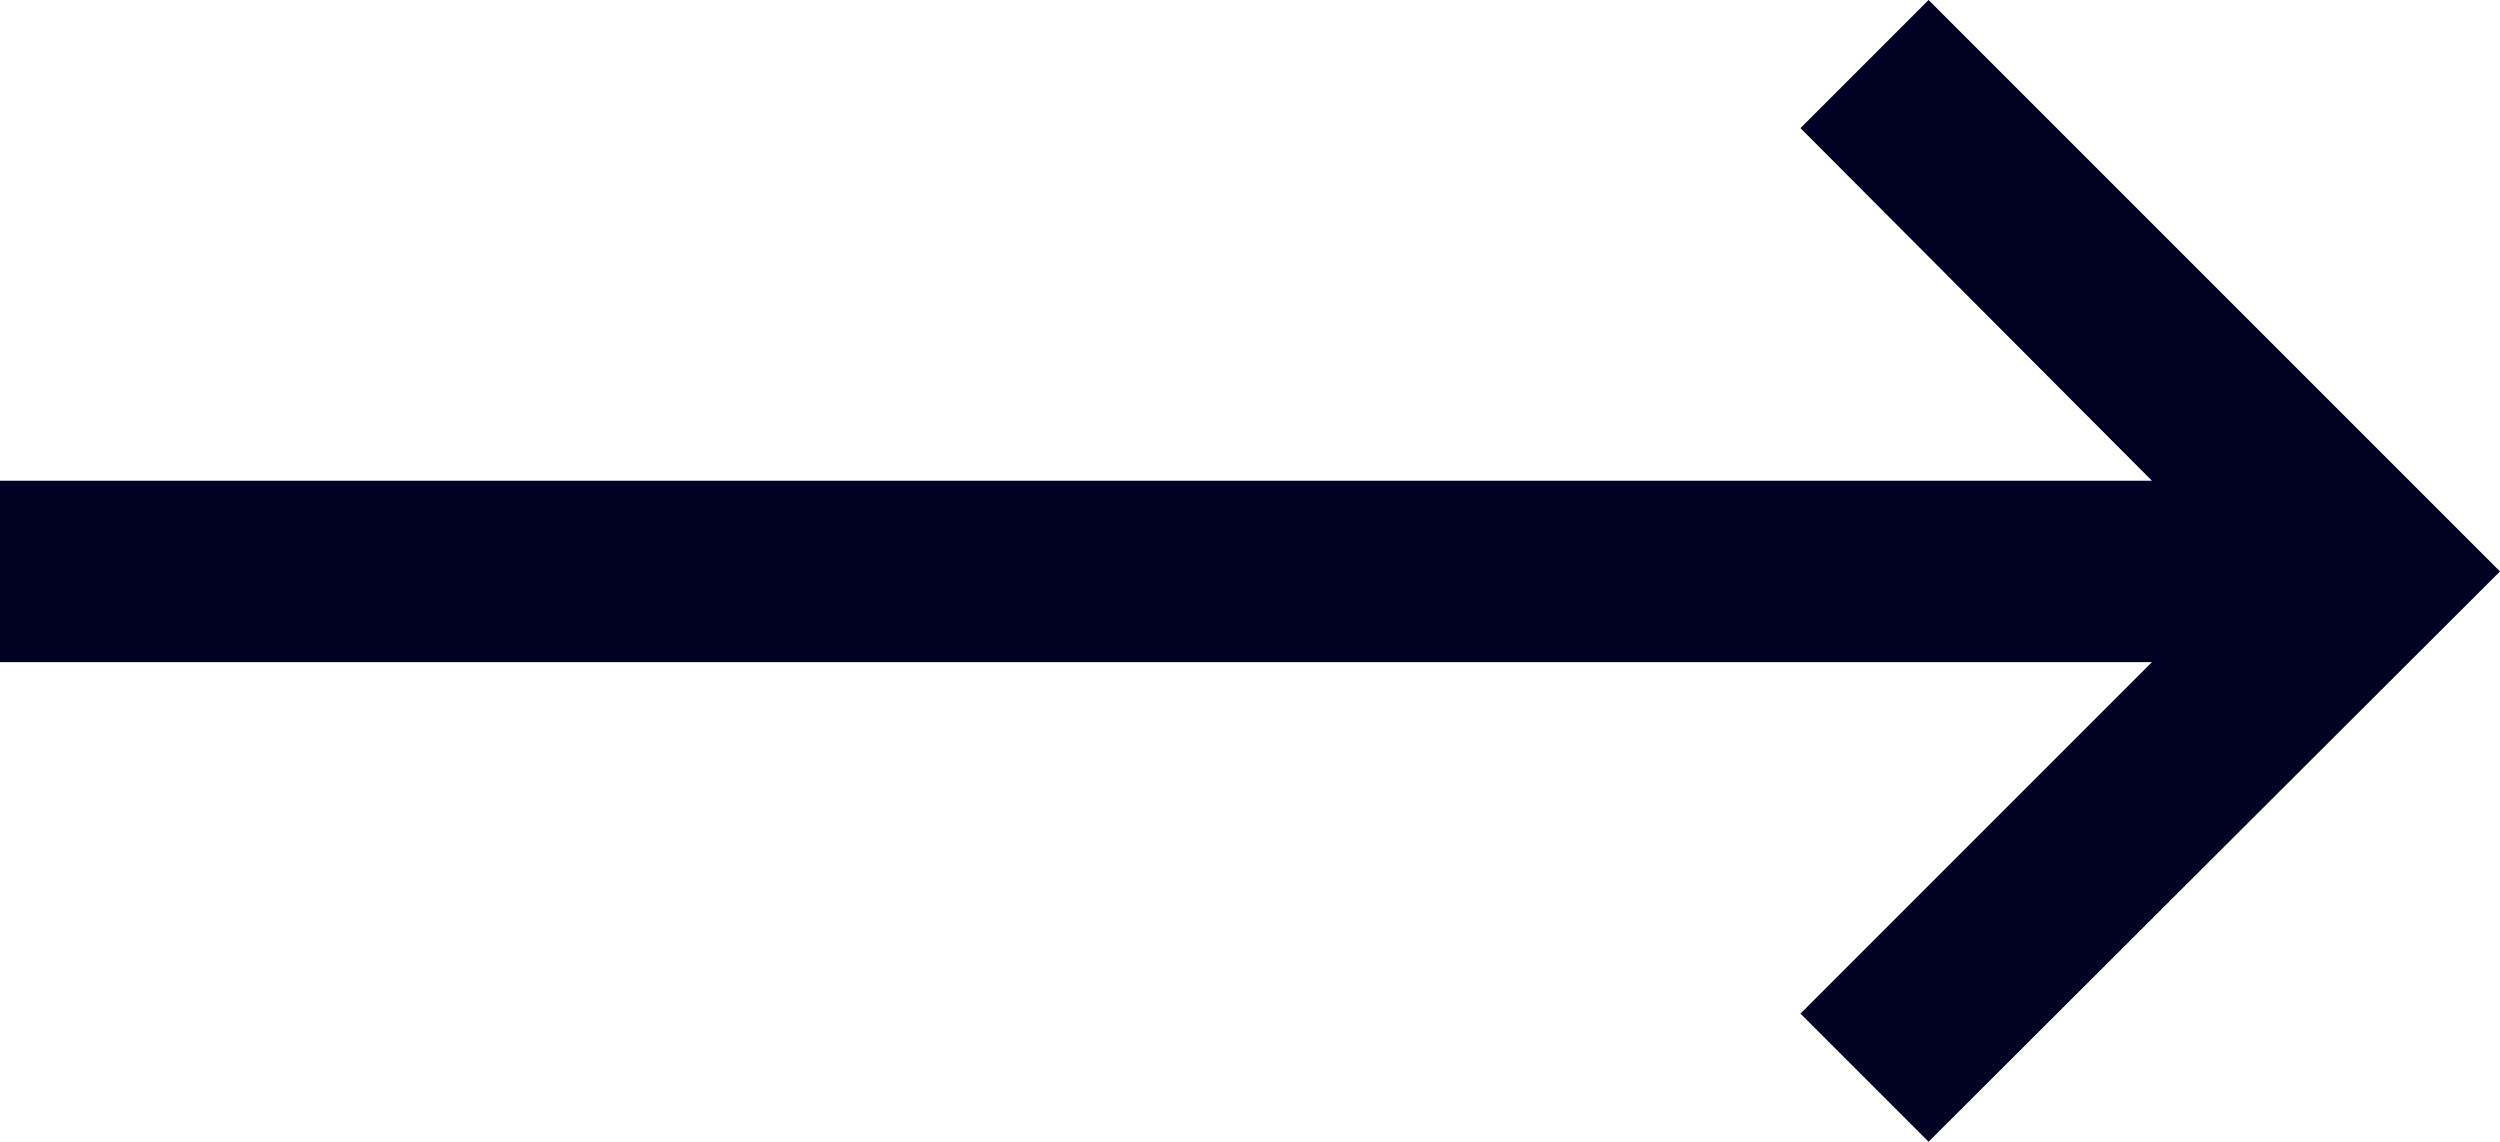
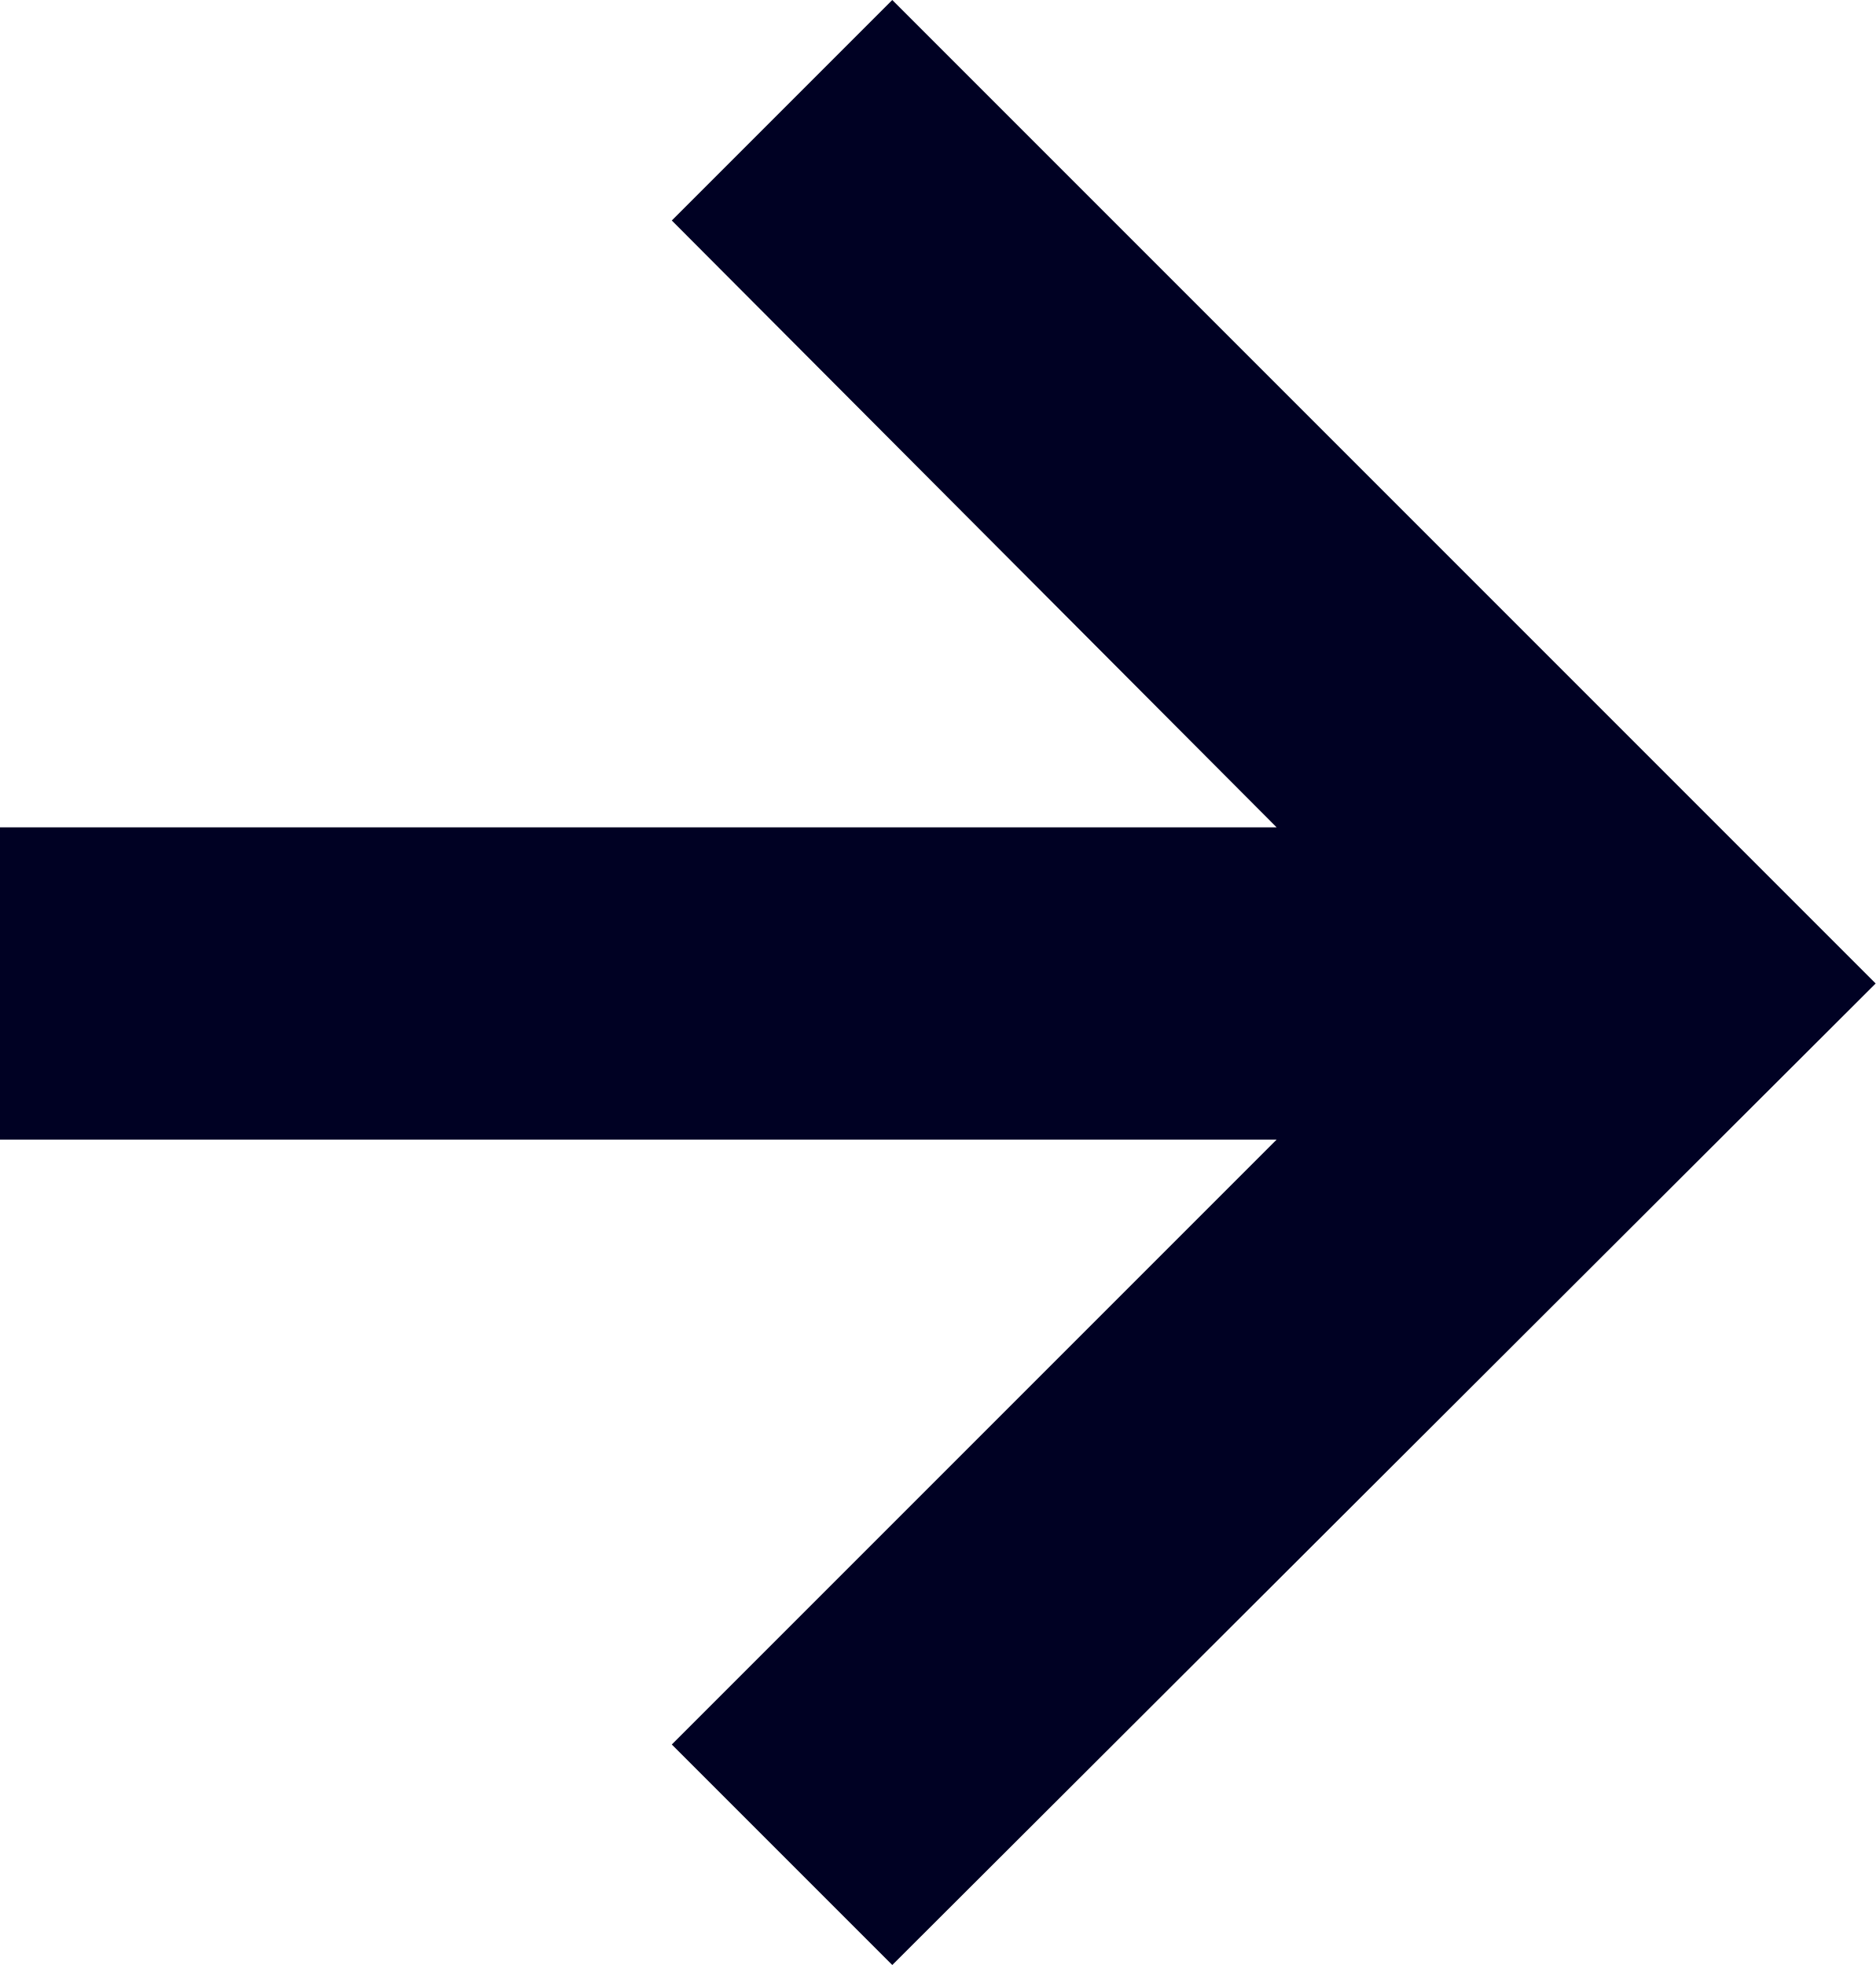
- <svg xmlns="http://www.w3.org/2000/svg" enable-background="new 0 0 220.5 100.7" version="1.1" viewBox="0 0 220.5 100.7" x="0px" xml:space="preserve" y="0px" style="fill: rgb(0, 1, 35);" original_string_length="455">
-   <g id="__id0_sbdt73wgsh">
-     <polygon points="170.1 100.7 220.5 50.4 170.1 0 158.8 11.3 189.8 42.4 0 42.4 0 58.4 189.8 58.4 158.8 89.4" style="fill: inherit;" />
-   </g>
+ <svg xmlns="http://www.w3.org/2000/svg" enable-background="new 0 0 220.5 100.7" version="1.1" viewBox="0 0 96.131 100.7" x="0px" xml:space="preserve" y="0px" style="fill:#000123" original_string_length="455" id="svg1" width="96.131" height="100.7">
+   <defs id="defs1" />
+   <path style="fill:#000123;fill-opacity:1;stroke:#f1e3c4;stroke-width:0;stroke-linejoin:round;paint-order:fill markers stroke" d="m 0,42.4 h 65.431 l -31,-31.1 11.3,-11.3 50.4,50.4 -50.4,50.3 -11.3,-11.3 31,-31 H 0 Z" id="path1" />
</svg>
